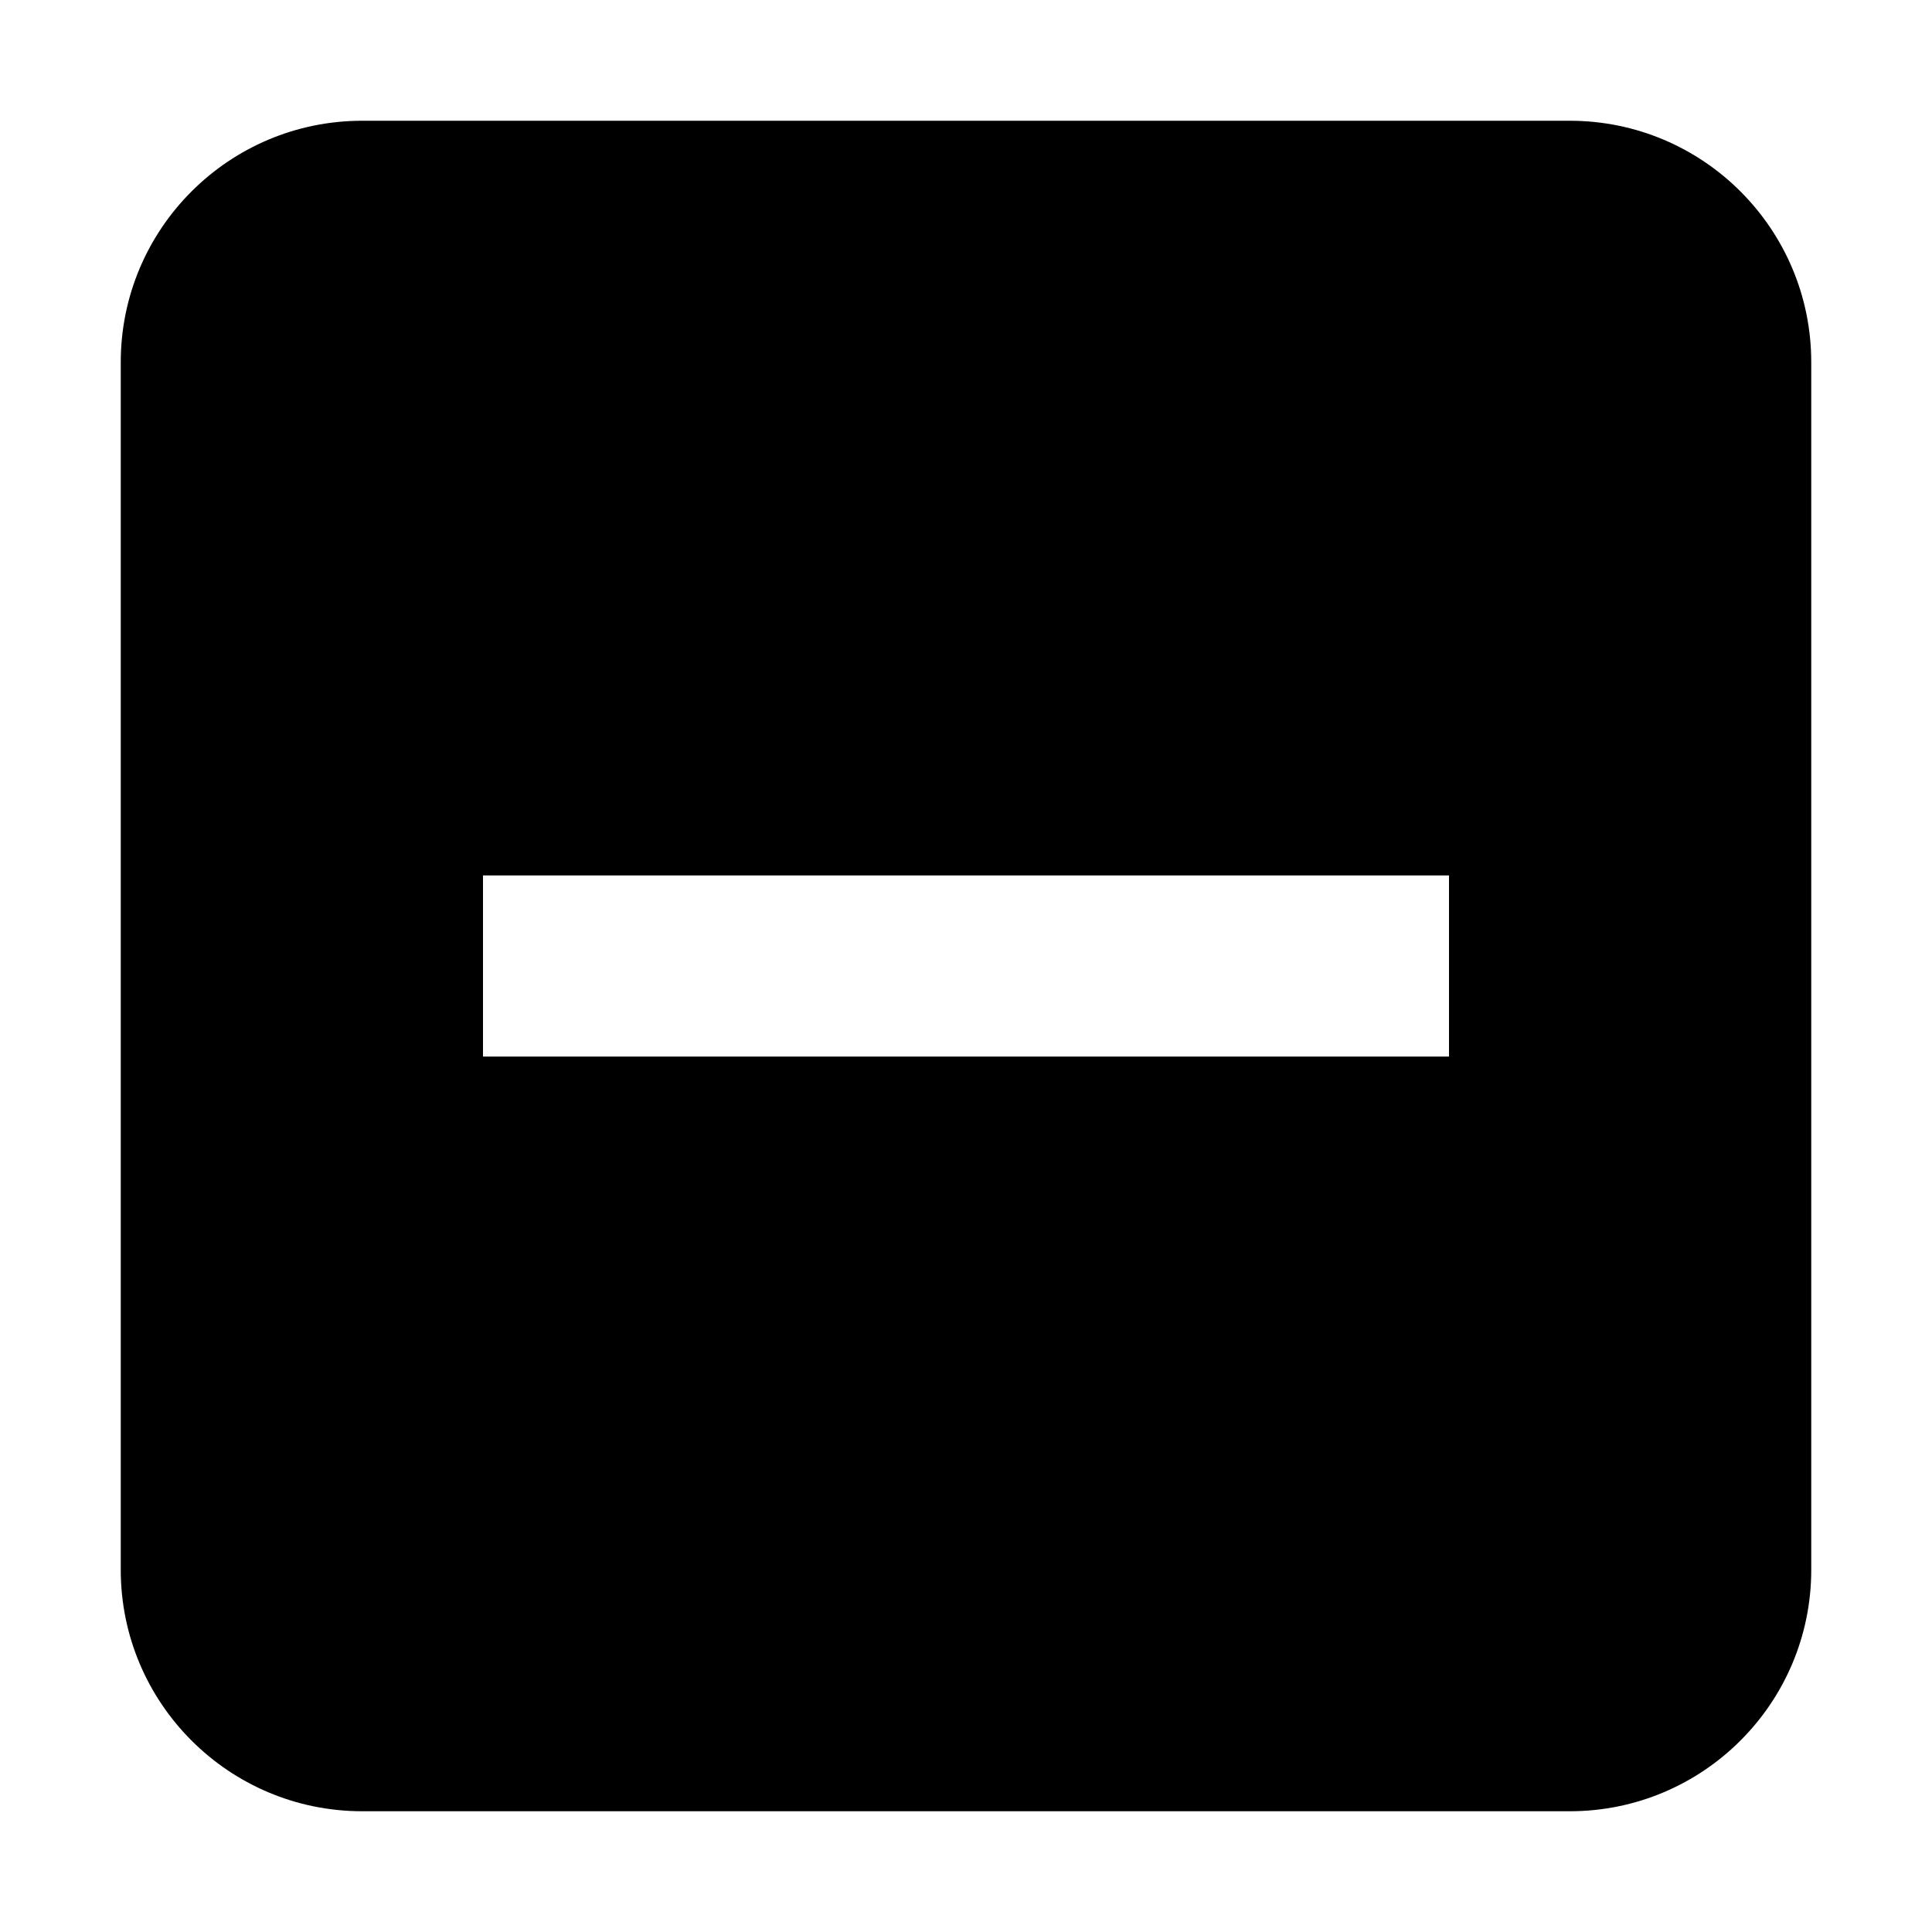
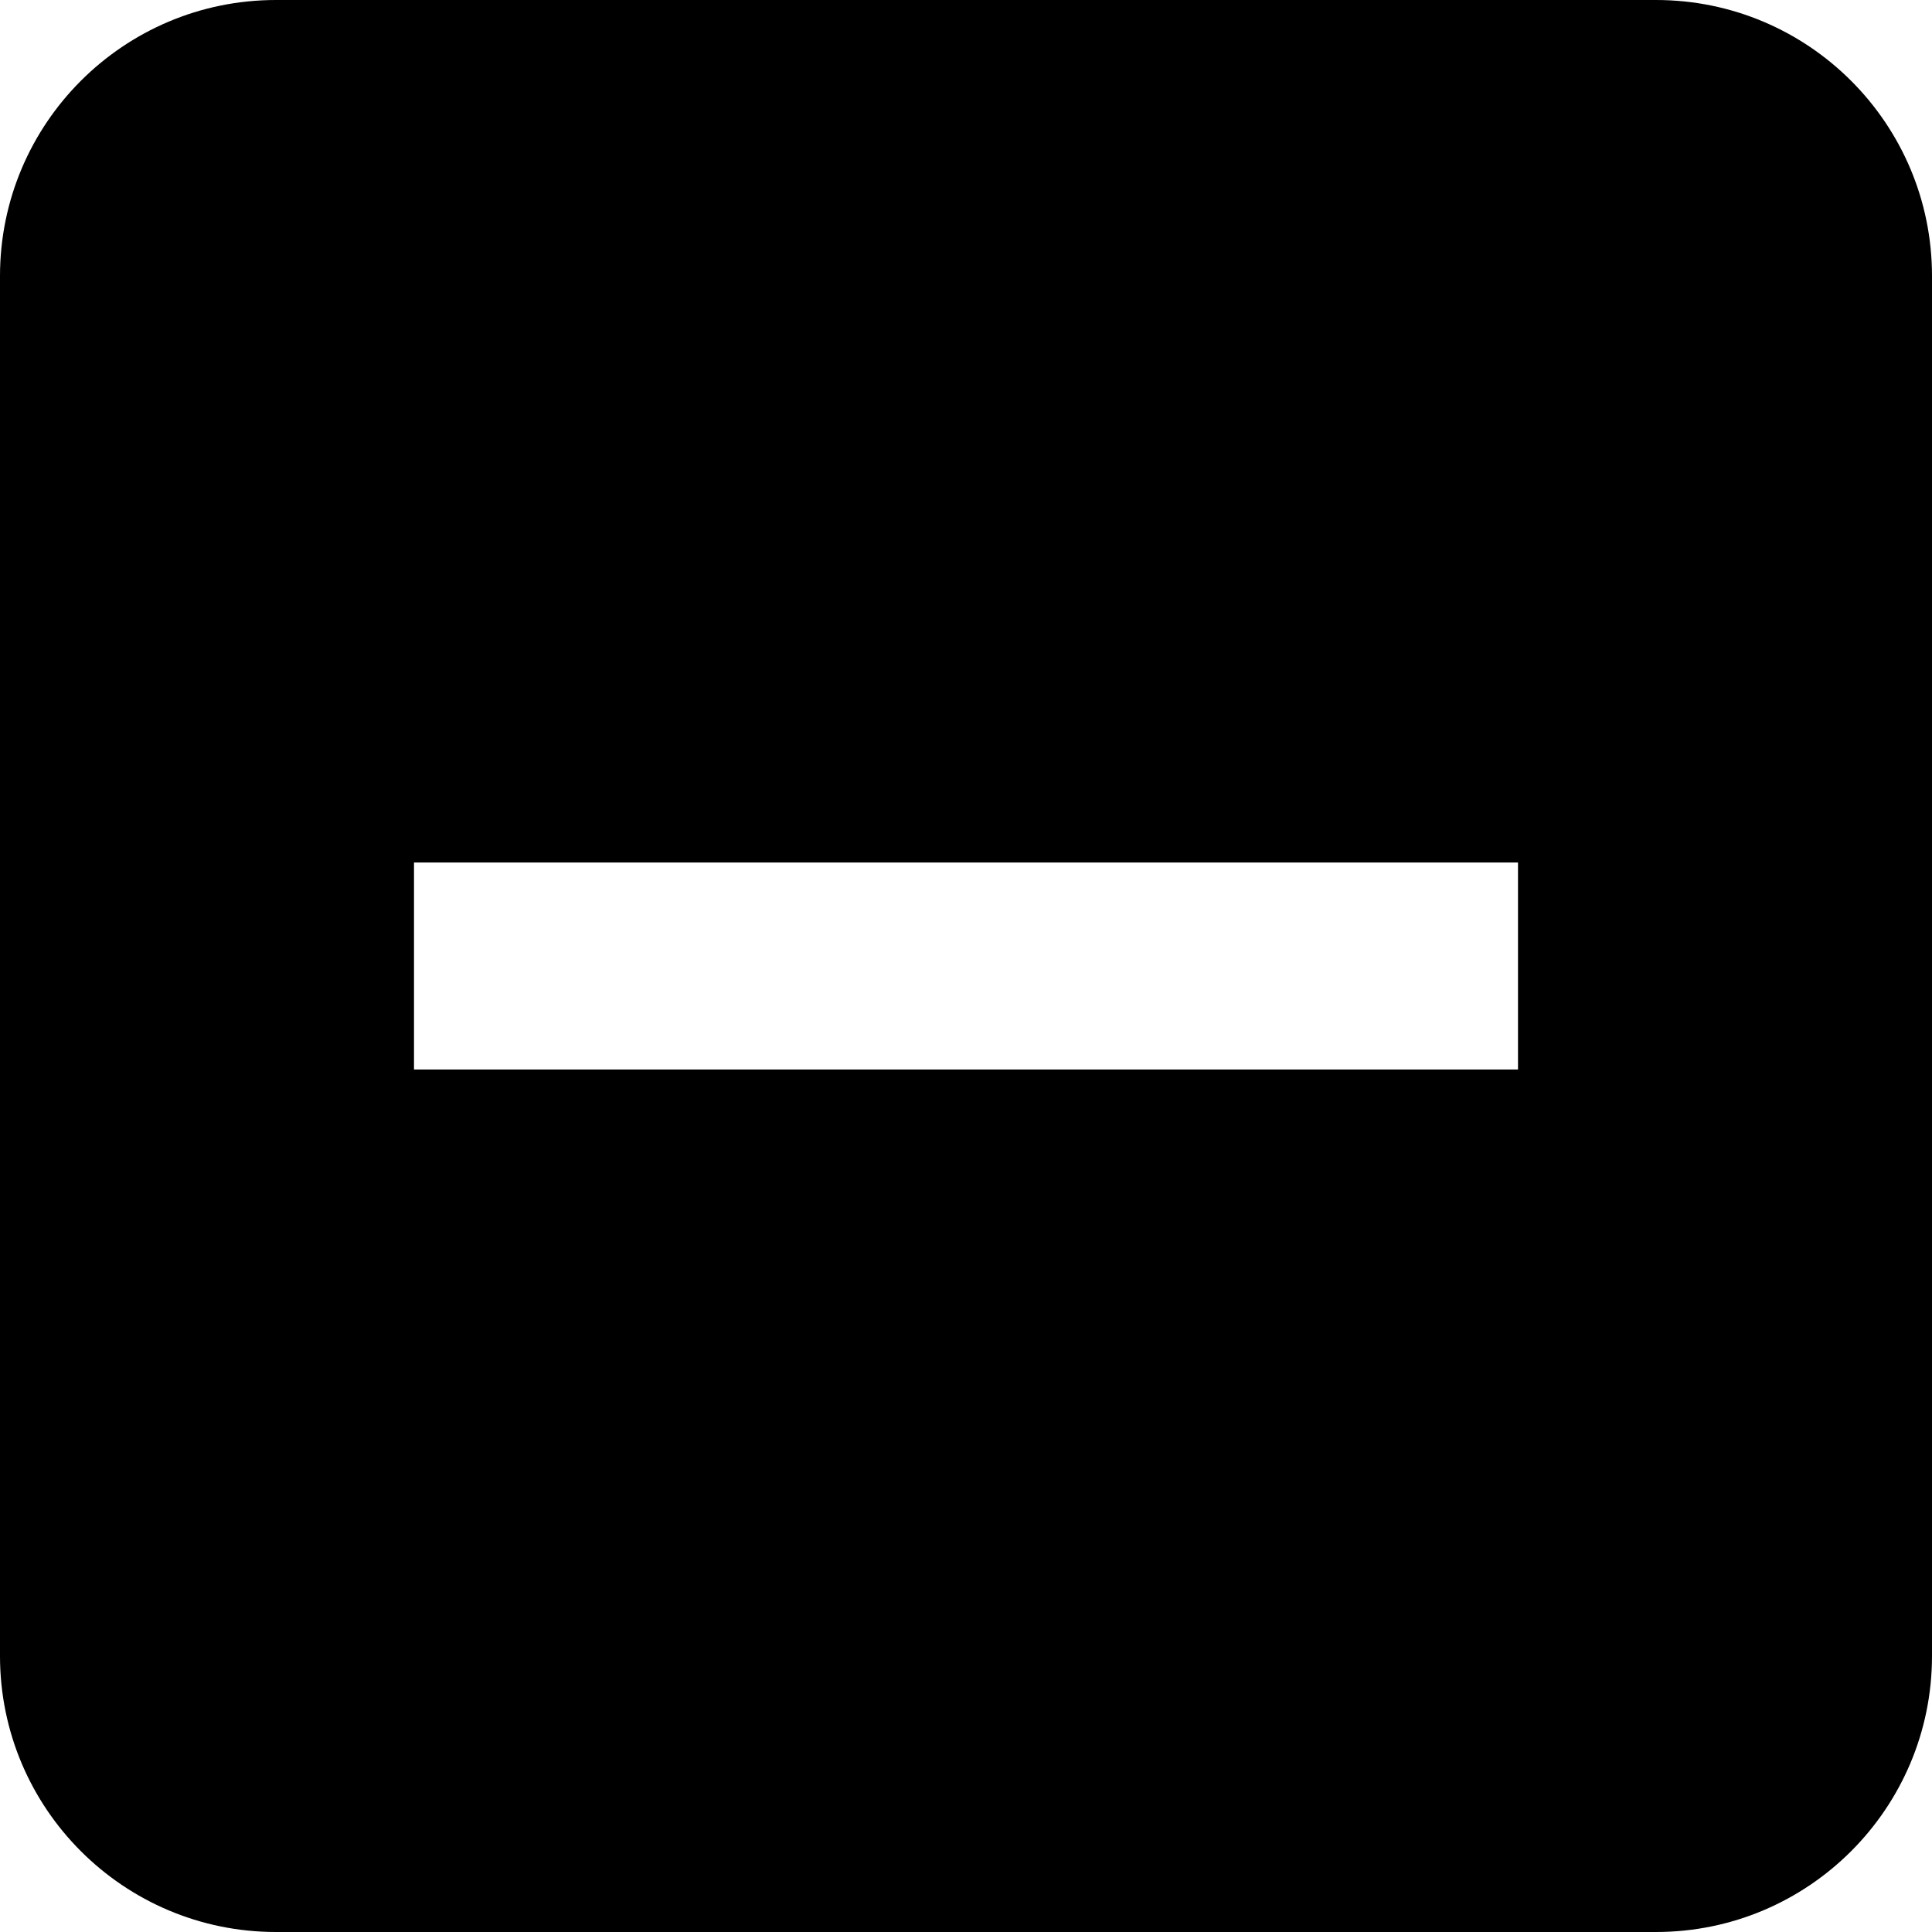
- <svg xmlns="http://www.w3.org/2000/svg" width="32" height="32" viewBox="0 0 32 32" fill="none">
+ <svg xmlns="http://www.w3.org/2000/svg" width="32" height="32" viewBox="2 2 28 28" fill="none">
  <path fill-rule="evenodd" clip-rule="evenodd" d="M26 2C28.209 2 30 3.791 30 6V26C30 28.209 28.209 30 26 30H6C3.791 30 2 28.209 2 26V6C2 3.791 3.791 2 6 2H26ZM8 14.5V17.5H24V14.5H8Z" fill="currentColor" />
</svg>
